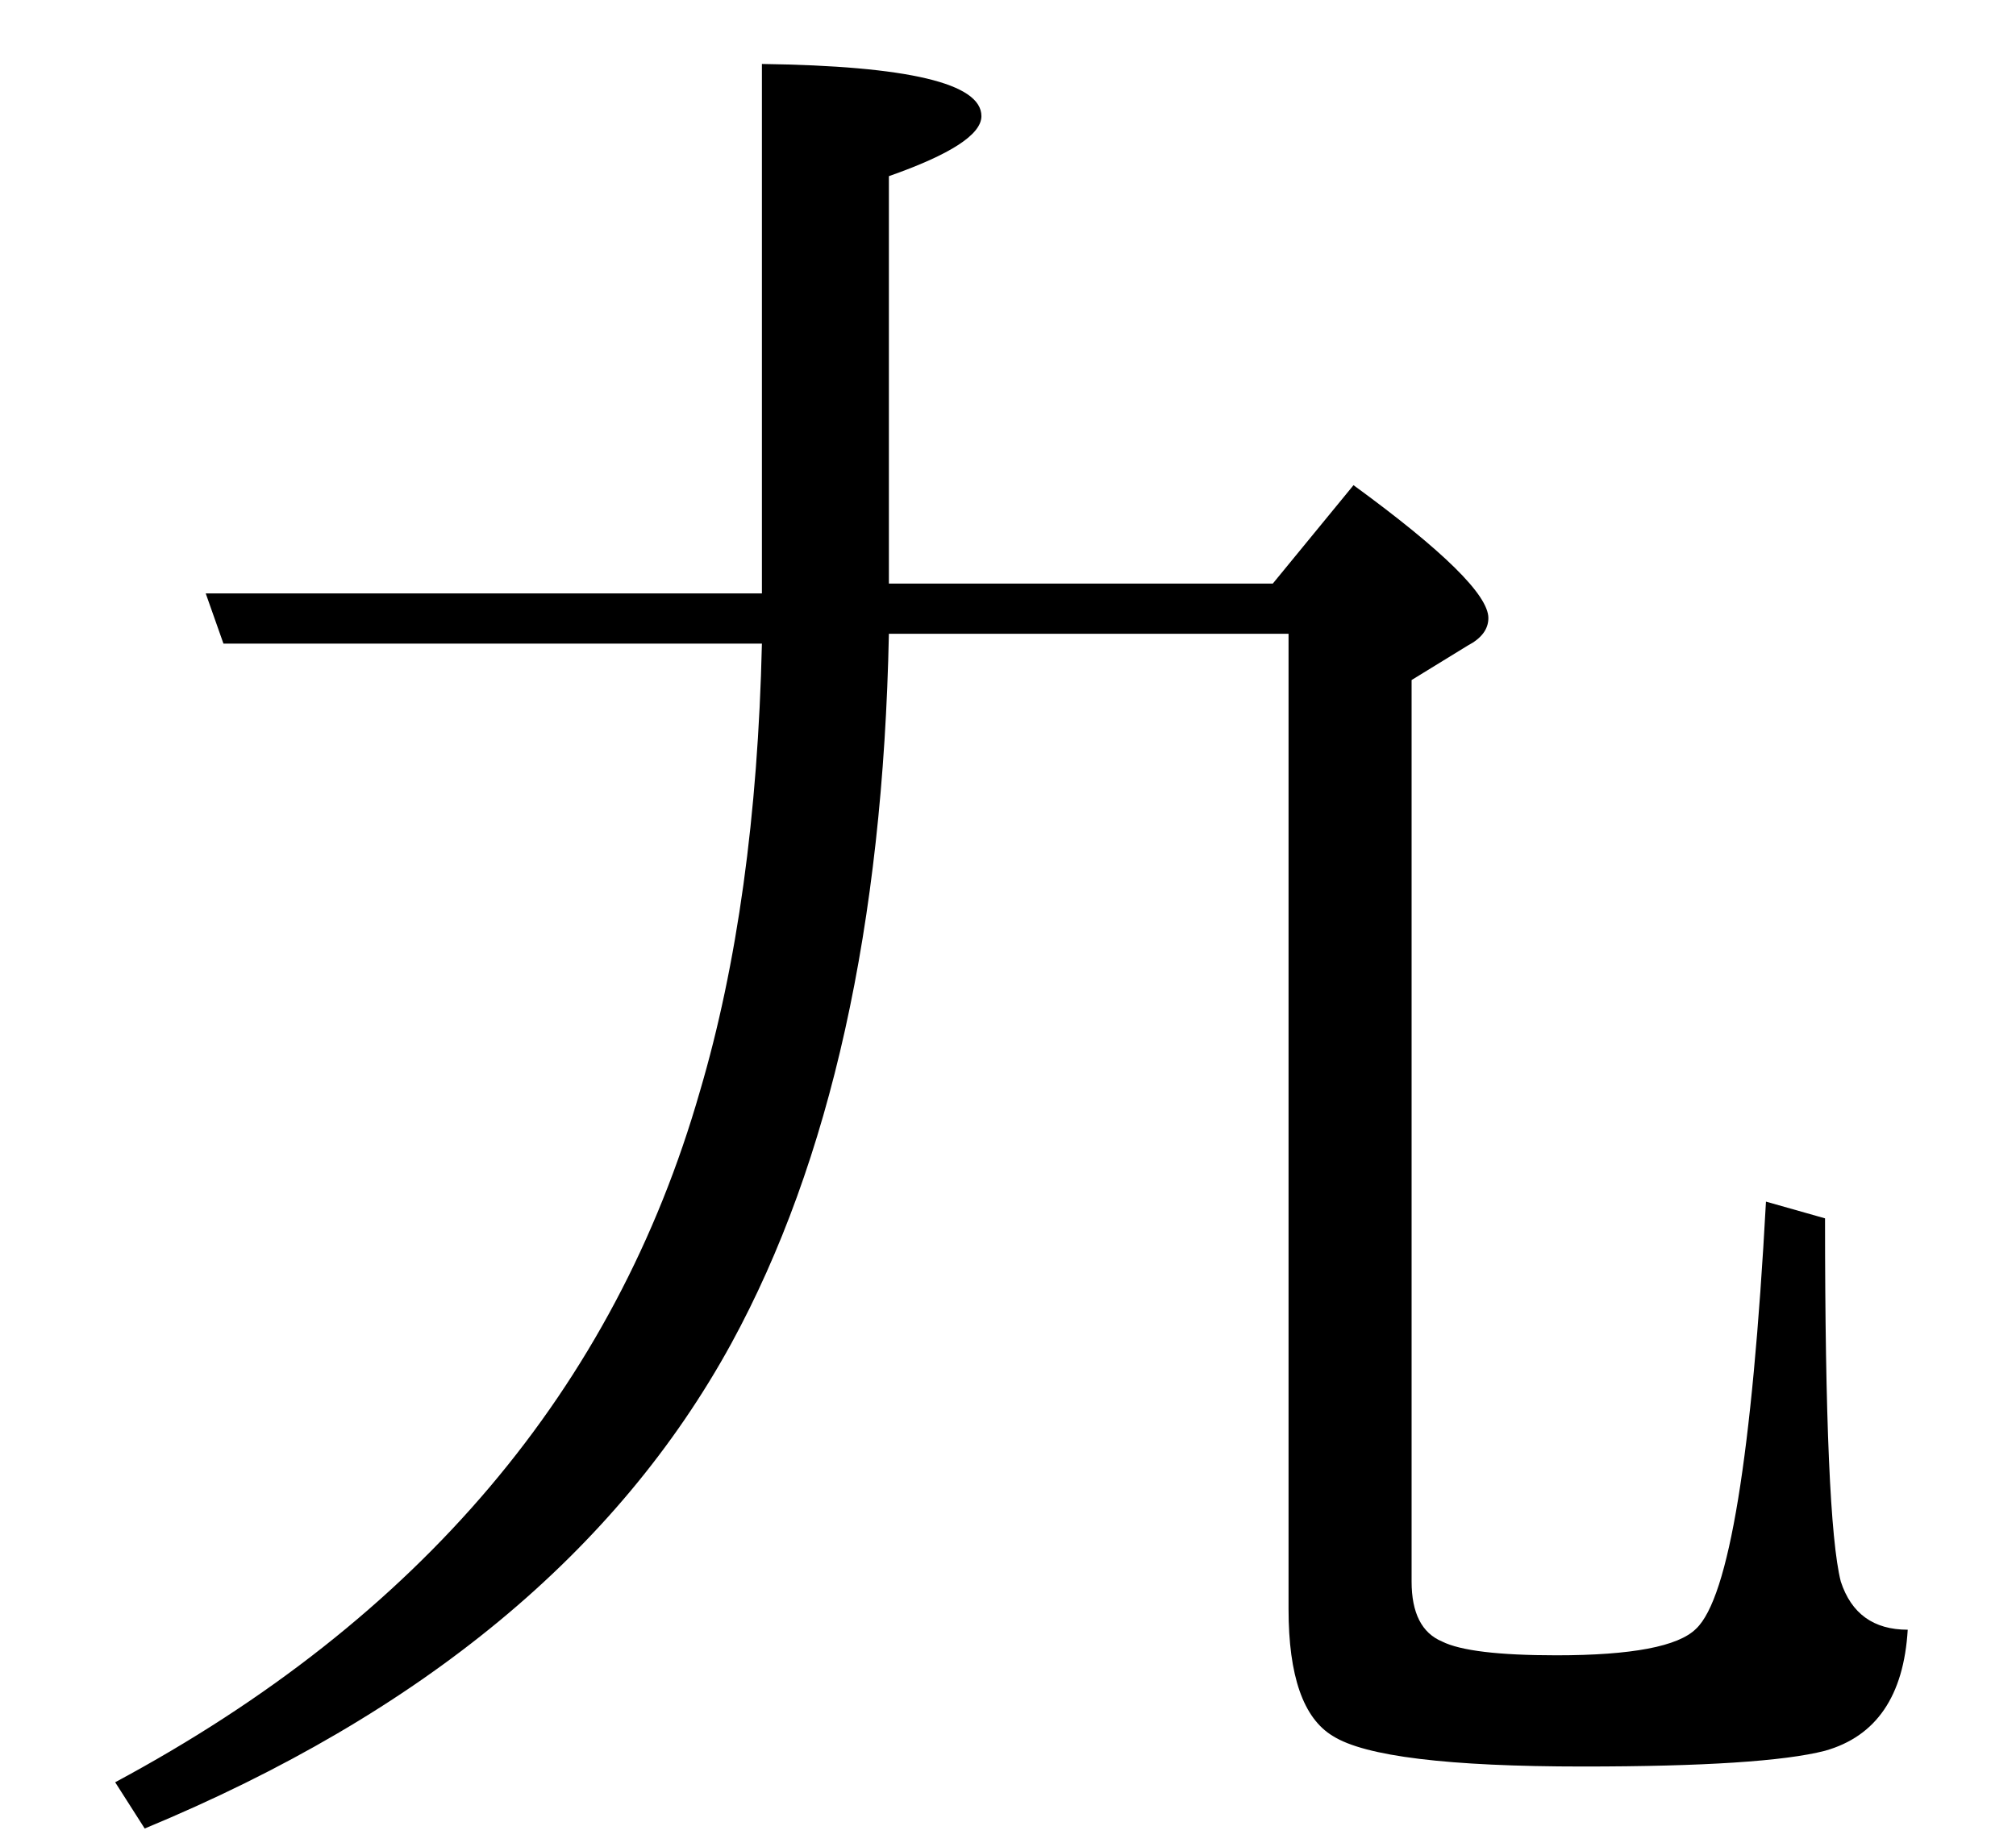
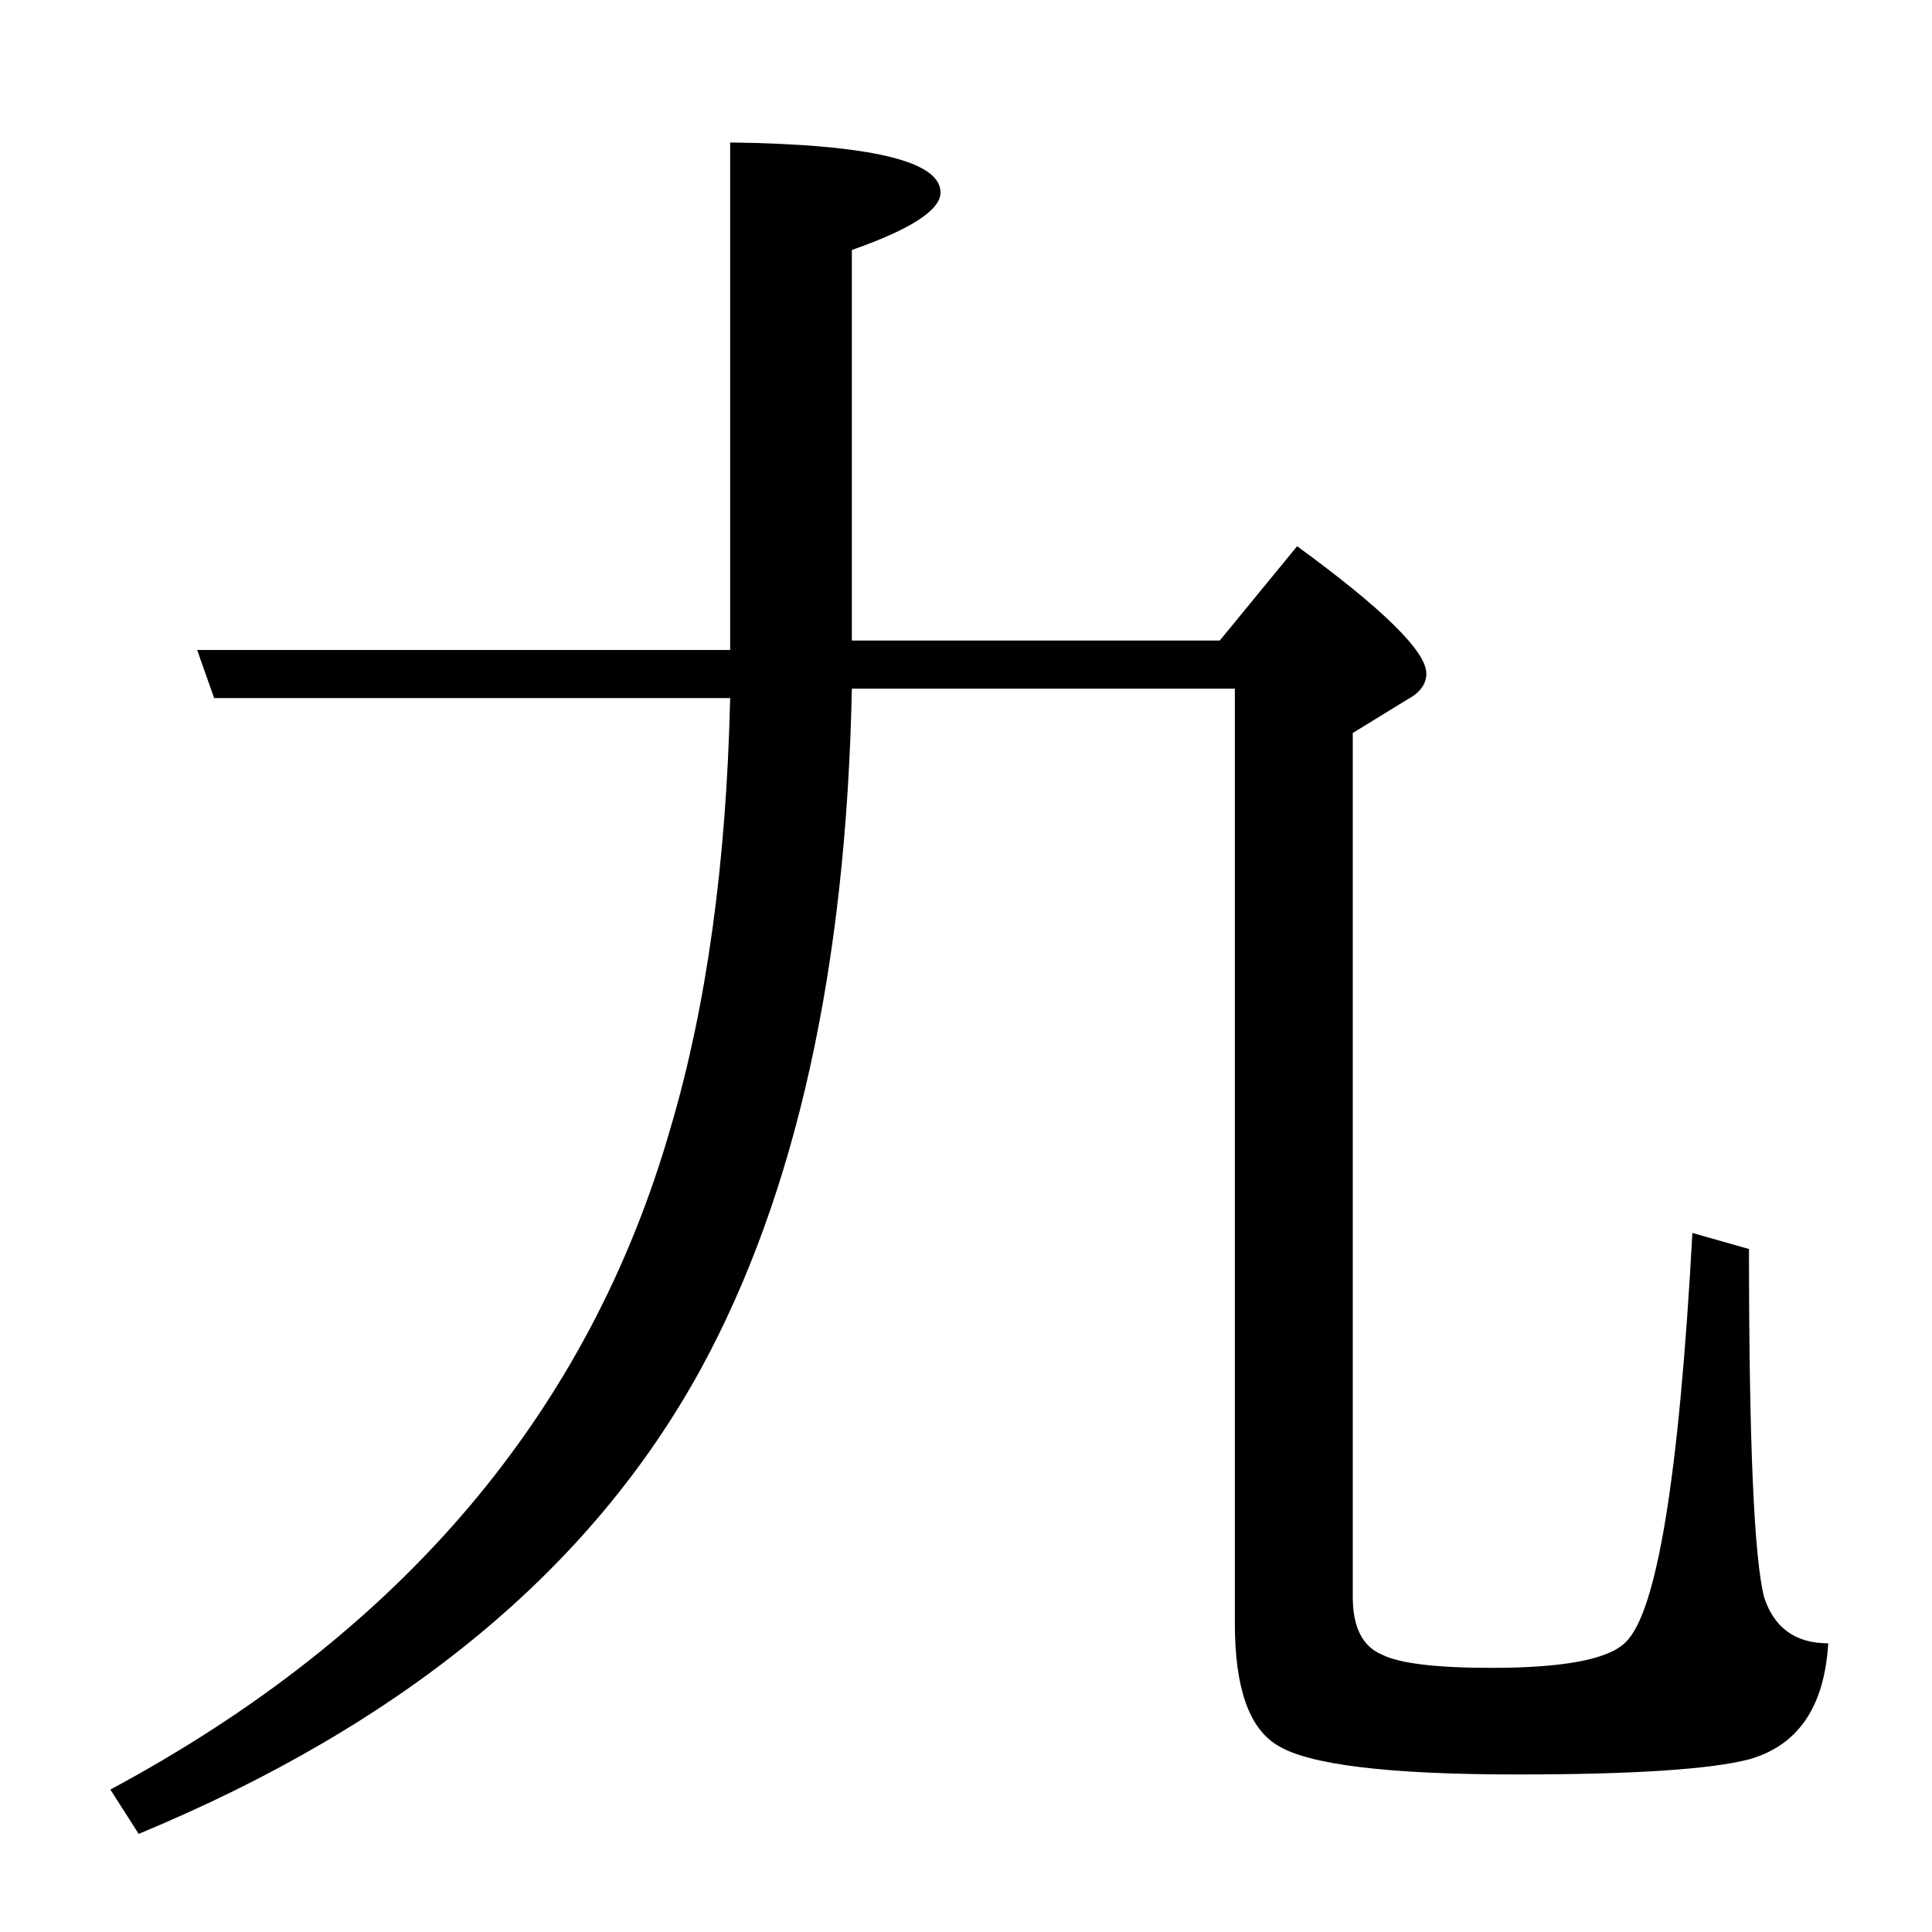
- <svg xmlns="http://www.w3.org/2000/svg" version="1.0" viewBox="-539 -571 2048 1876">
+ <svg xmlns="http://www.w3.org/2000/svg" version="1.0" width="2048" height="2048" viewBox="-539 -571 2048 1876">
  <g transform="translate(-539,1140) scale(1,-1)" fill="#000000" stroke="none">
    <path d="M774 1057h-547l-18 51h565v538q223 -3 223 -53q0 -28 -94 -61v-414h390l82 100q137 -100 137 -135q0 -17 -21 -28l-57 -35v-916q0 -48 31-61q28 -14 116 -14q115 0 142 27q50 47 71 434l60 -17q0 -306 16 -369q16 -49 68 -49q-6 -101 -84 -123q-62 -16 -246 -16 q-205 0 -254 31q-45 27 -45 129v991h-406q-9 -444 -160 -721q-174 -318 -596 -493l-30 47q464 249 594 702q57 193 63 455z" />
  </g>
</svg>
